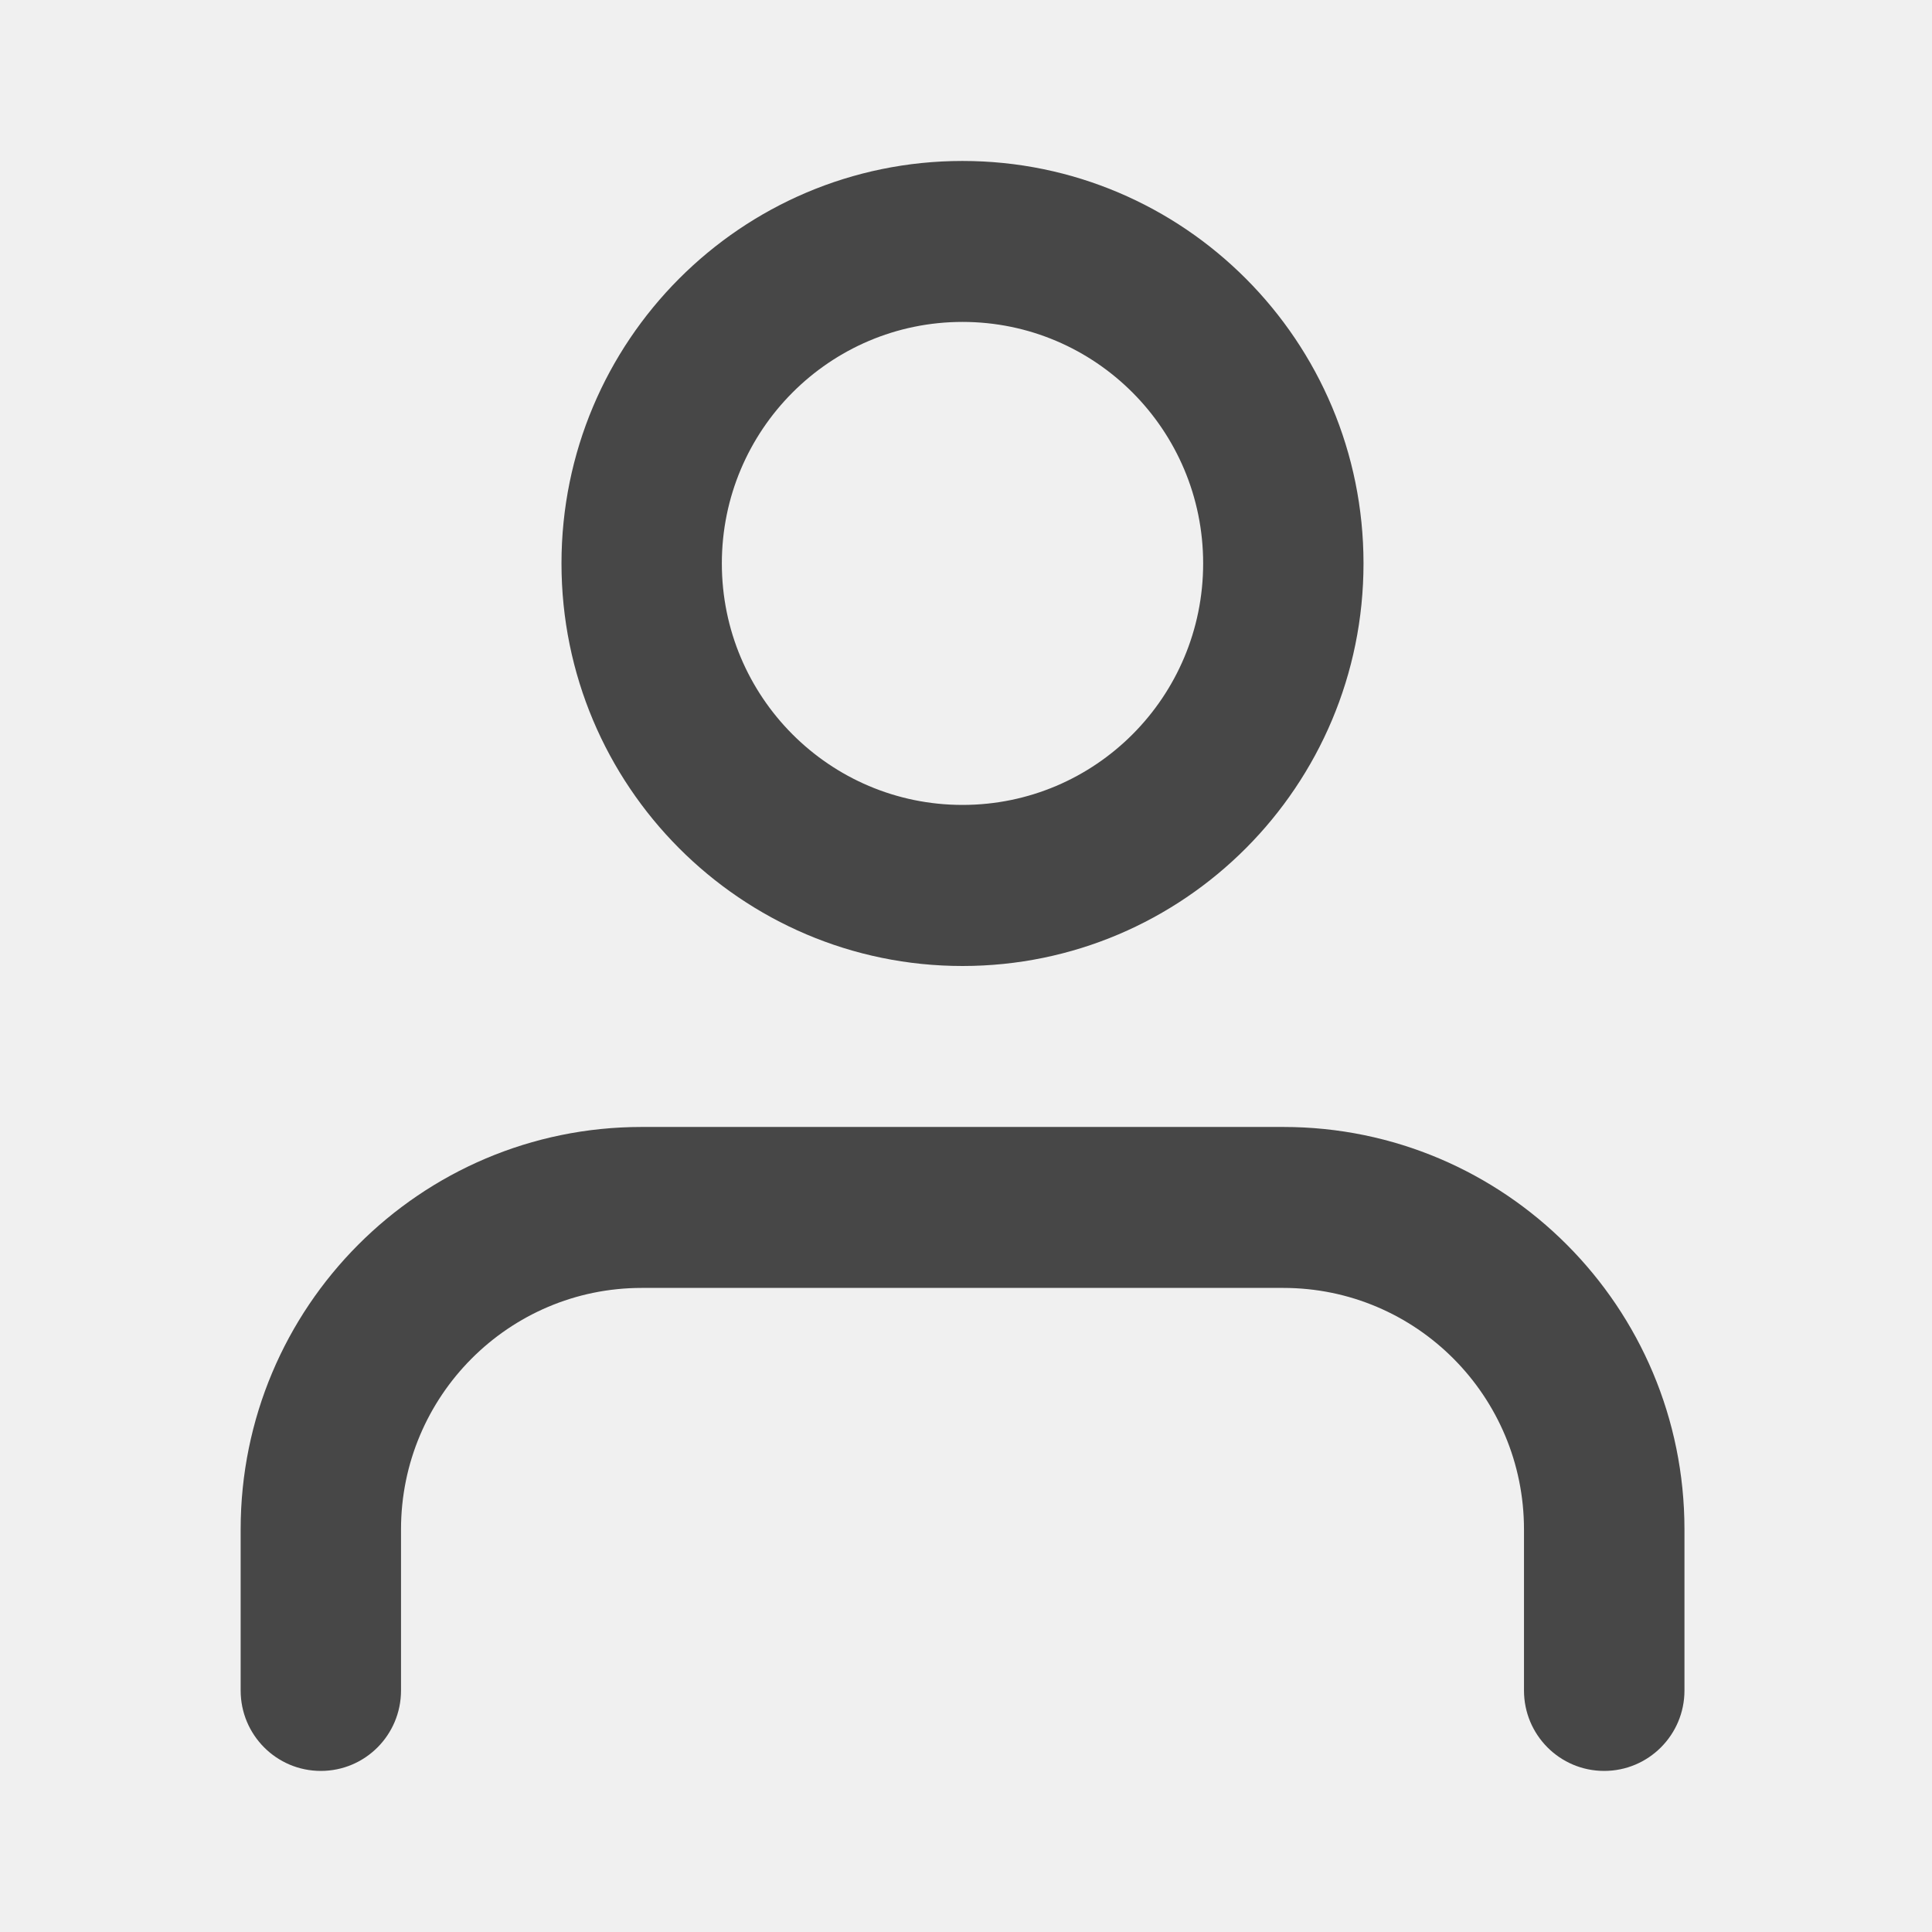
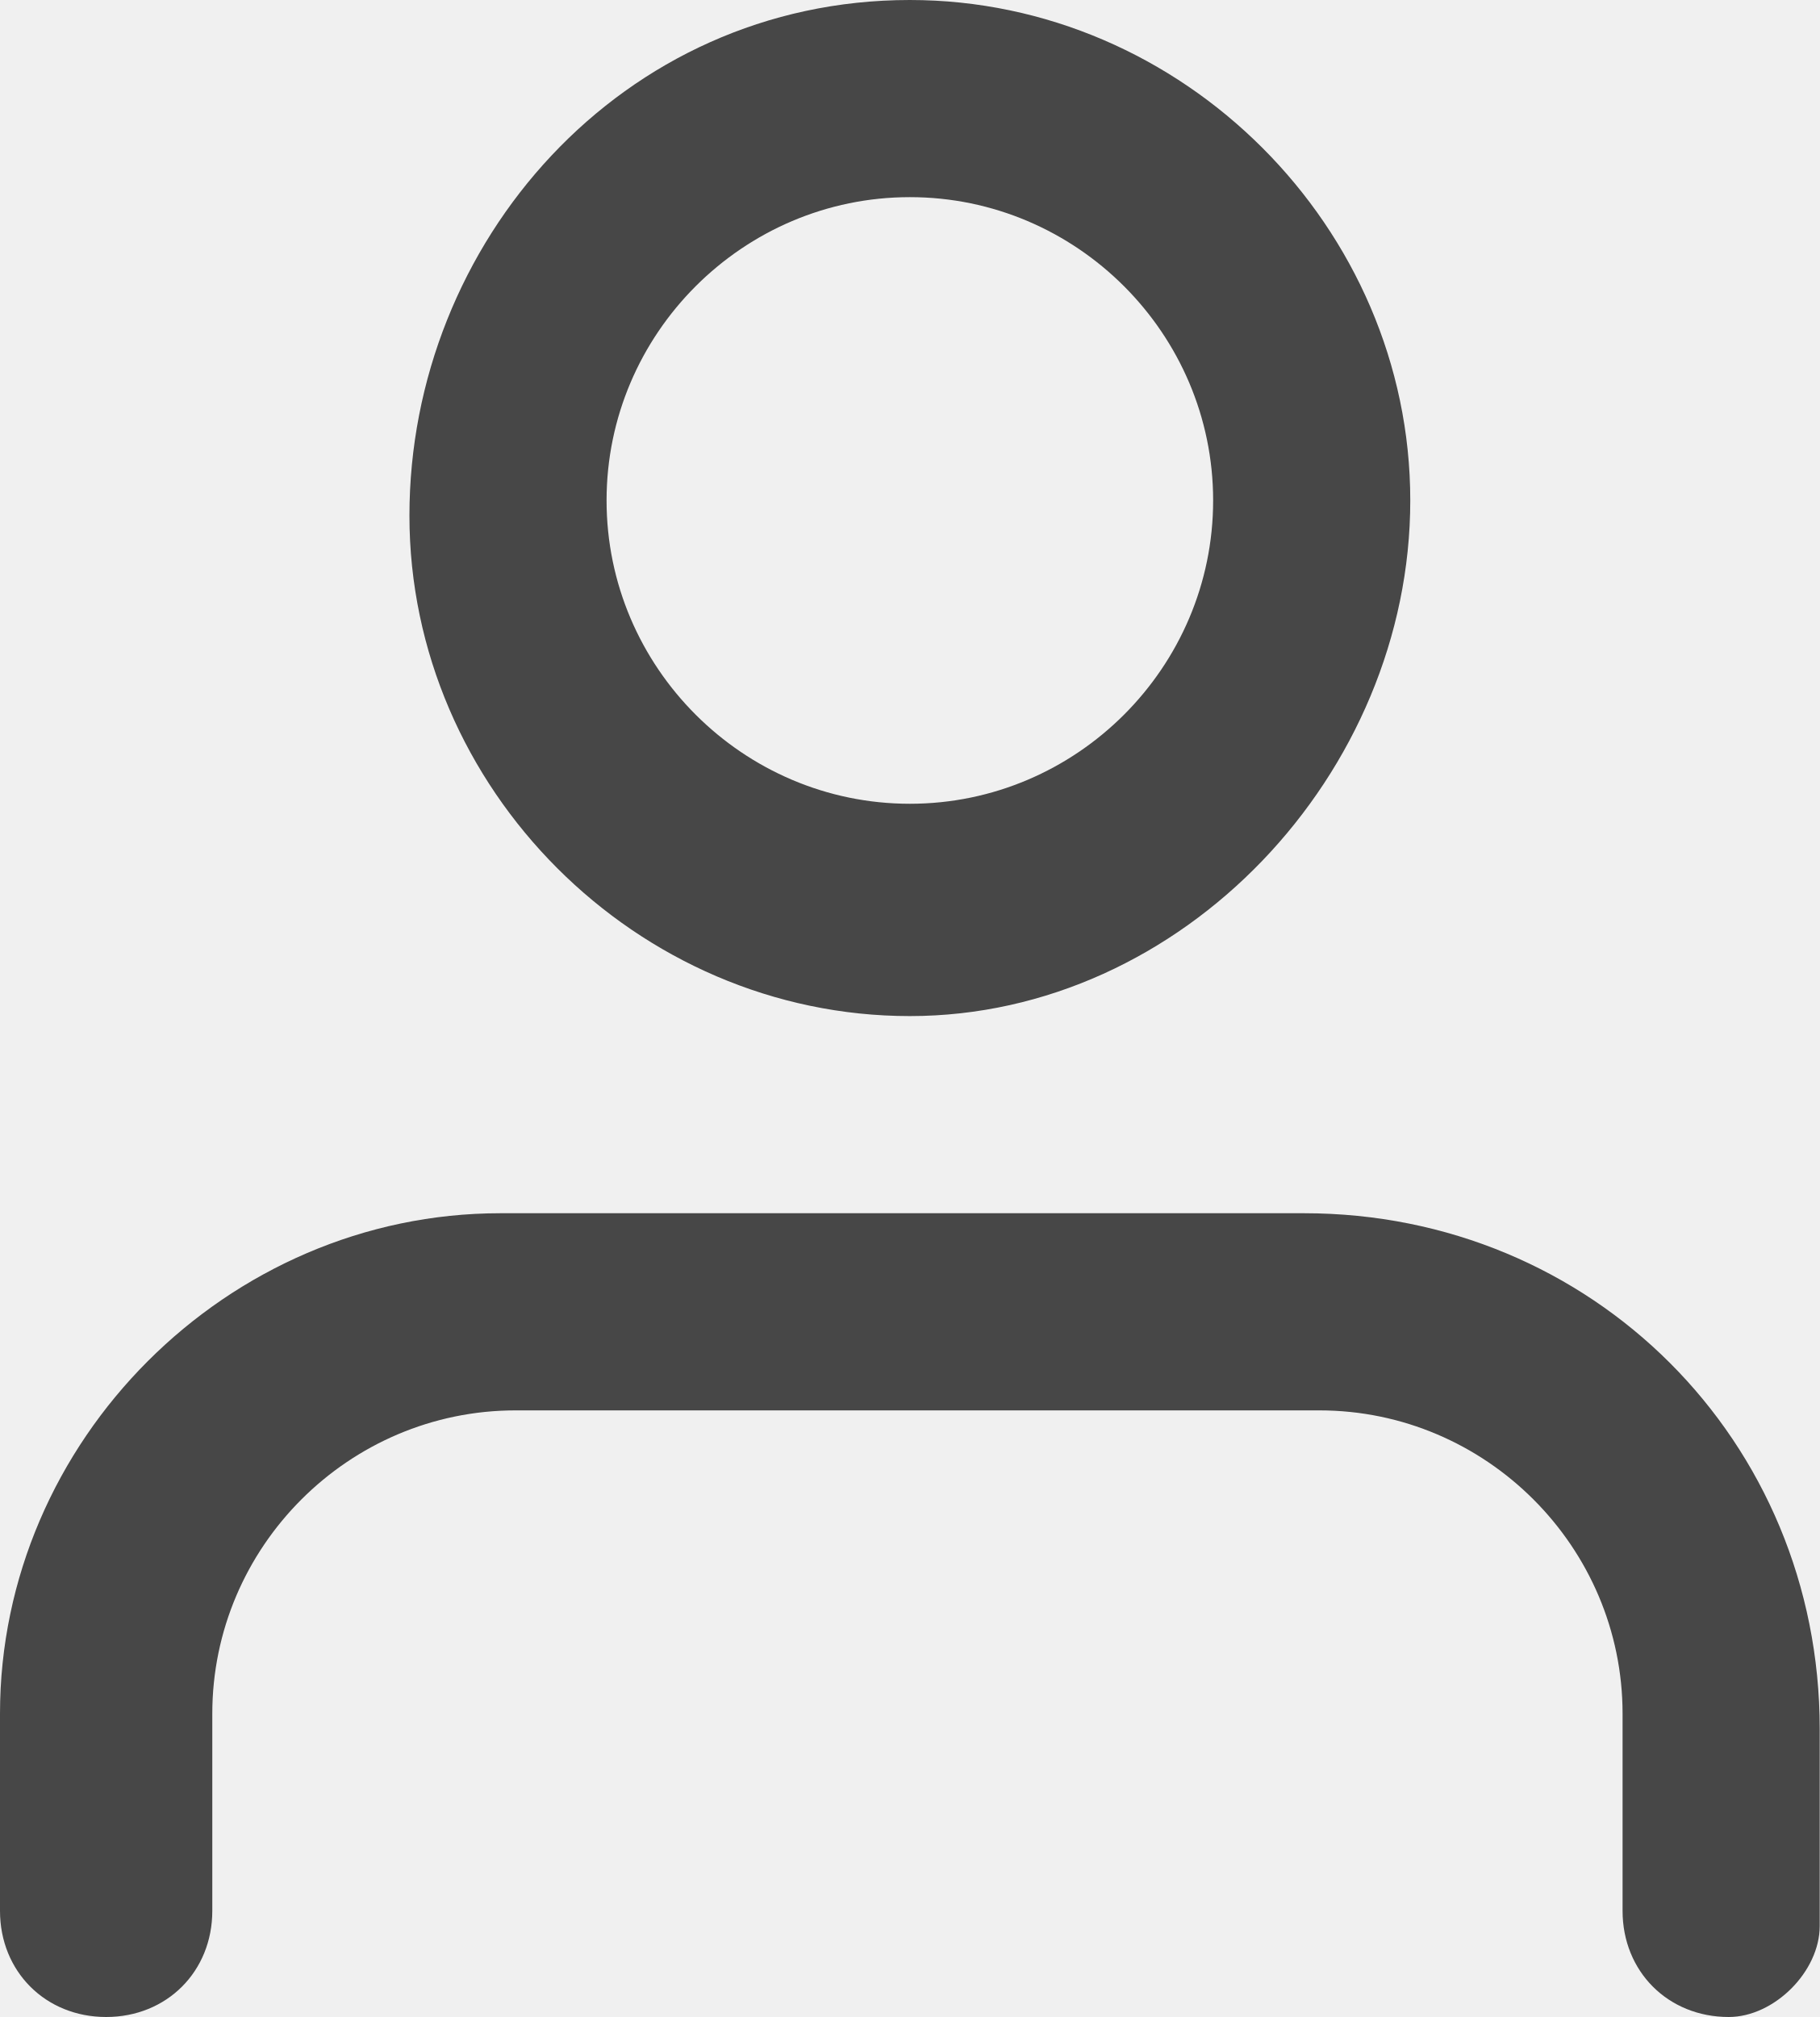
- <svg xmlns="http://www.w3.org/2000/svg" width="16" height="16" viewBox="0 0 16 16" fill="none">
-   <path fill-rule="evenodd" clip-rule="evenodd" d="M7.971 8C6.137 8 4.65 6.507 4.65 4.666C4.65 2.825 6.137 1.333 7.971 1.333C9.805 1.333 11.292 2.825 11.292 4.666C11.292 6.507 9.805 8 7.971 8ZM13.95 14V12.666C13.95 10.825 12.463 9.333 10.628 9.333H5.314C3.48 9.333 1.993 10.825 1.993 12.666V14C1.993 14.368 2.29 14.666 2.657 14.666C3.024 14.666 3.321 14.368 3.321 14V12.666C3.321 11.562 4.214 10.666 5.314 10.666H10.628C11.729 10.666 12.621 11.562 12.621 12.666V14C12.621 14.368 12.918 14.666 13.285 14.666C13.652 14.666 13.95 14.368 13.95 14ZM9.964 4.666C9.964 5.771 9.072 6.666 7.971 6.666C6.871 6.666 5.978 5.771 5.978 4.666C5.978 3.562 6.871 2.666 7.971 2.666C9.072 2.666 9.964 3.562 9.964 4.666Z" fill="#474747" />
-   <mask id="mask0" mask-type="alpha" maskUnits="userSpaceOnUse" x="1" y="1" width="13" height="14">
-     <path fill-rule="evenodd" clip-rule="evenodd" d="M7.971 8C6.137 8 4.65 6.507 4.65 4.666C4.65 2.825 6.137 1.333 7.971 1.333C9.805 1.333 11.292 2.825 11.292 4.666C11.292 6.507 9.805 8 7.971 8ZM13.95 14V12.666C13.95 10.825 12.463 9.333 10.628 9.333H5.314C3.48 9.333 1.993 10.825 1.993 12.666V14C1.993 14.368 2.29 14.666 2.657 14.666C3.024 14.666 3.321 14.368 3.321 14V12.666C3.321 11.562 4.214 10.666 5.314 10.666H10.628C11.729 10.666 12.621 11.562 12.621 12.666V14C12.621 14.368 12.918 14.666 13.285 14.666C13.652 14.666 13.95 14.368 13.95 14ZM9.964 4.666C9.964 5.771 9.072 6.666 7.971 6.666C6.871 6.666 5.978 5.771 5.978 4.666C5.978 3.562 6.871 2.666 7.971 2.666C9.072 2.666 9.964 3.562 9.964 4.666Z" fill="white" />
+ <svg xmlns="http://www.w3.org/2000/svg" version="1.1" id="Layer_1" x="0px" y="0px" viewBox="0 0 12 13.3" style="enable-background:new 0 0 12 13.3;" xml:space="preserve">
+   <style type="text/css">
+ 	.st0{fill-rule:evenodd;clip-rule:evenodd;fill:#474747;}
+ 	.st1{fill-rule:evenodd;clip-rule:evenodd;fill:#FFFFFF;filter:url(#Adobe_OpacityMaskFilter);}
+ 	.st2{mask:url(#mask0_1_);}
+ </style>
+   <path class="st0" d="M6,6.7c-1.8,0-3.3-1.5-3.3-3.3S4.1,0,6,0c1.8,0,3.3,1.5,3.3,3.3S7.8,6.7,6,6.7z M12,12.7v-1.3  C12,9.5,10.5,8,8.6,8H3.3C1.5,8,0,9.5,0,11.3v1.3c0,0.4,0.3,0.7,0.7,0.7s0.7-0.3,0.7-0.7v-1.3c0-1.1,0.9-2,2-2h5.3c1.1,0,2,0.9,2,2  v1.3c0,0.4,0.3,0.7,0.7,0.7C11.7,13.3,12,13,12,12.7z M8,3.3c0,1.1-0.9,2-2,2s-2-0.9-2-2s0.9-2,2-2S8,2.2,8,3.3z" />
+   <defs>
+     <filter id="Adobe_OpacityMaskFilter" filterUnits="userSpaceOnUse">
+       <feColorMatrix type="matrix" values="1 0 0 0 0  0 1 0 0 0  0 0 1 0 0  0 0 0 1 0" />
+     </filter>
+   </defs>
+   <mask maskUnits="userSpaceOnUse" id="mask0_1_">
+     <path class="st1" d="M6,6.7c-1.8,0-3.3-1.5-3.3-3.3S4.1,0,6,0c1.8,0,3.3,1.5,3.3,3.3S7.8,6.7,6,6.7z M12,12.7v-1.3   C12,9.5,10.5,8,8.6,8H3.3C1.5,8,0,9.5,0,11.3v1.3c0,0.4,0.3,0.7,0.7,0.7s0.7-0.3,0.7-0.7v-1.3c0-1.1,0.9-2,2-2h5.3c1.1,0,2,0.9,2,2   v1.3c0,0.4,0.3,0.7,0.7,0.7C11.7,13.3,12,13,12,12.7z M8,3.3c0,1.1-0.9,2-2,2s-2-0.9-2-2s0.9-2,2-2S8,2.2,8,3.3z" />
  </mask>
-   <g mask="url(#mask0)">
+   <g class="st2">
</g>
</svg>
